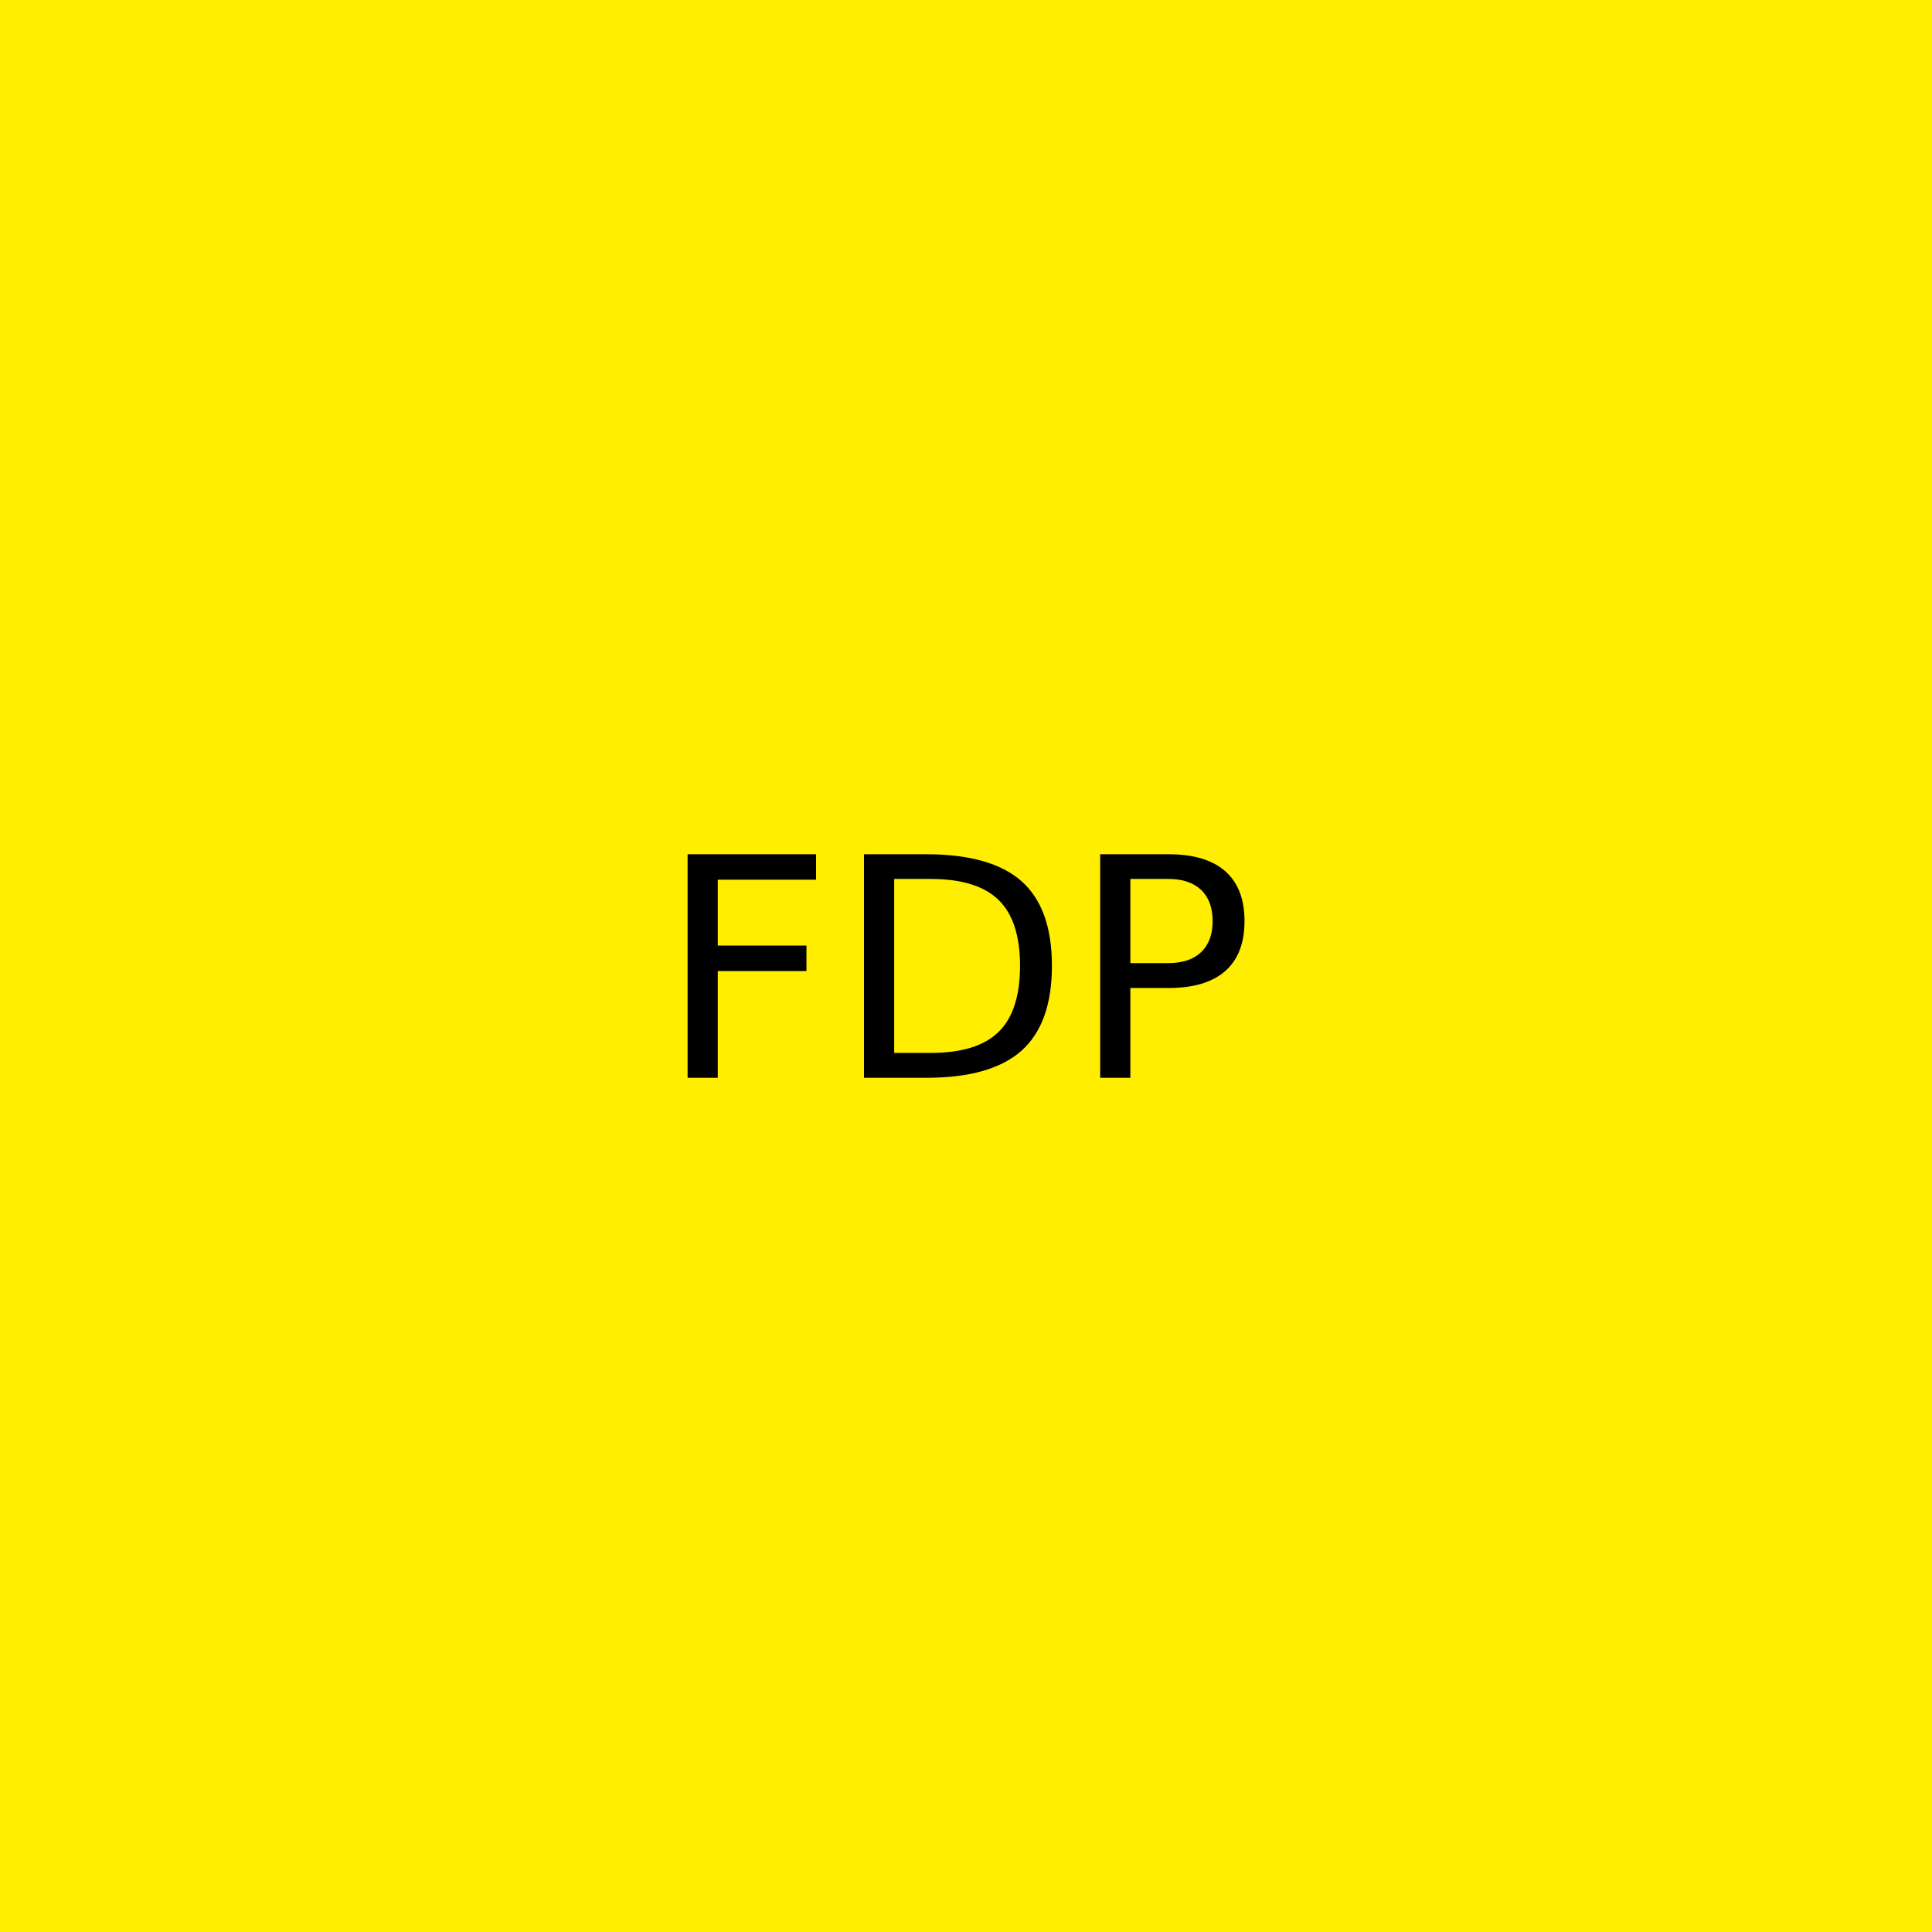
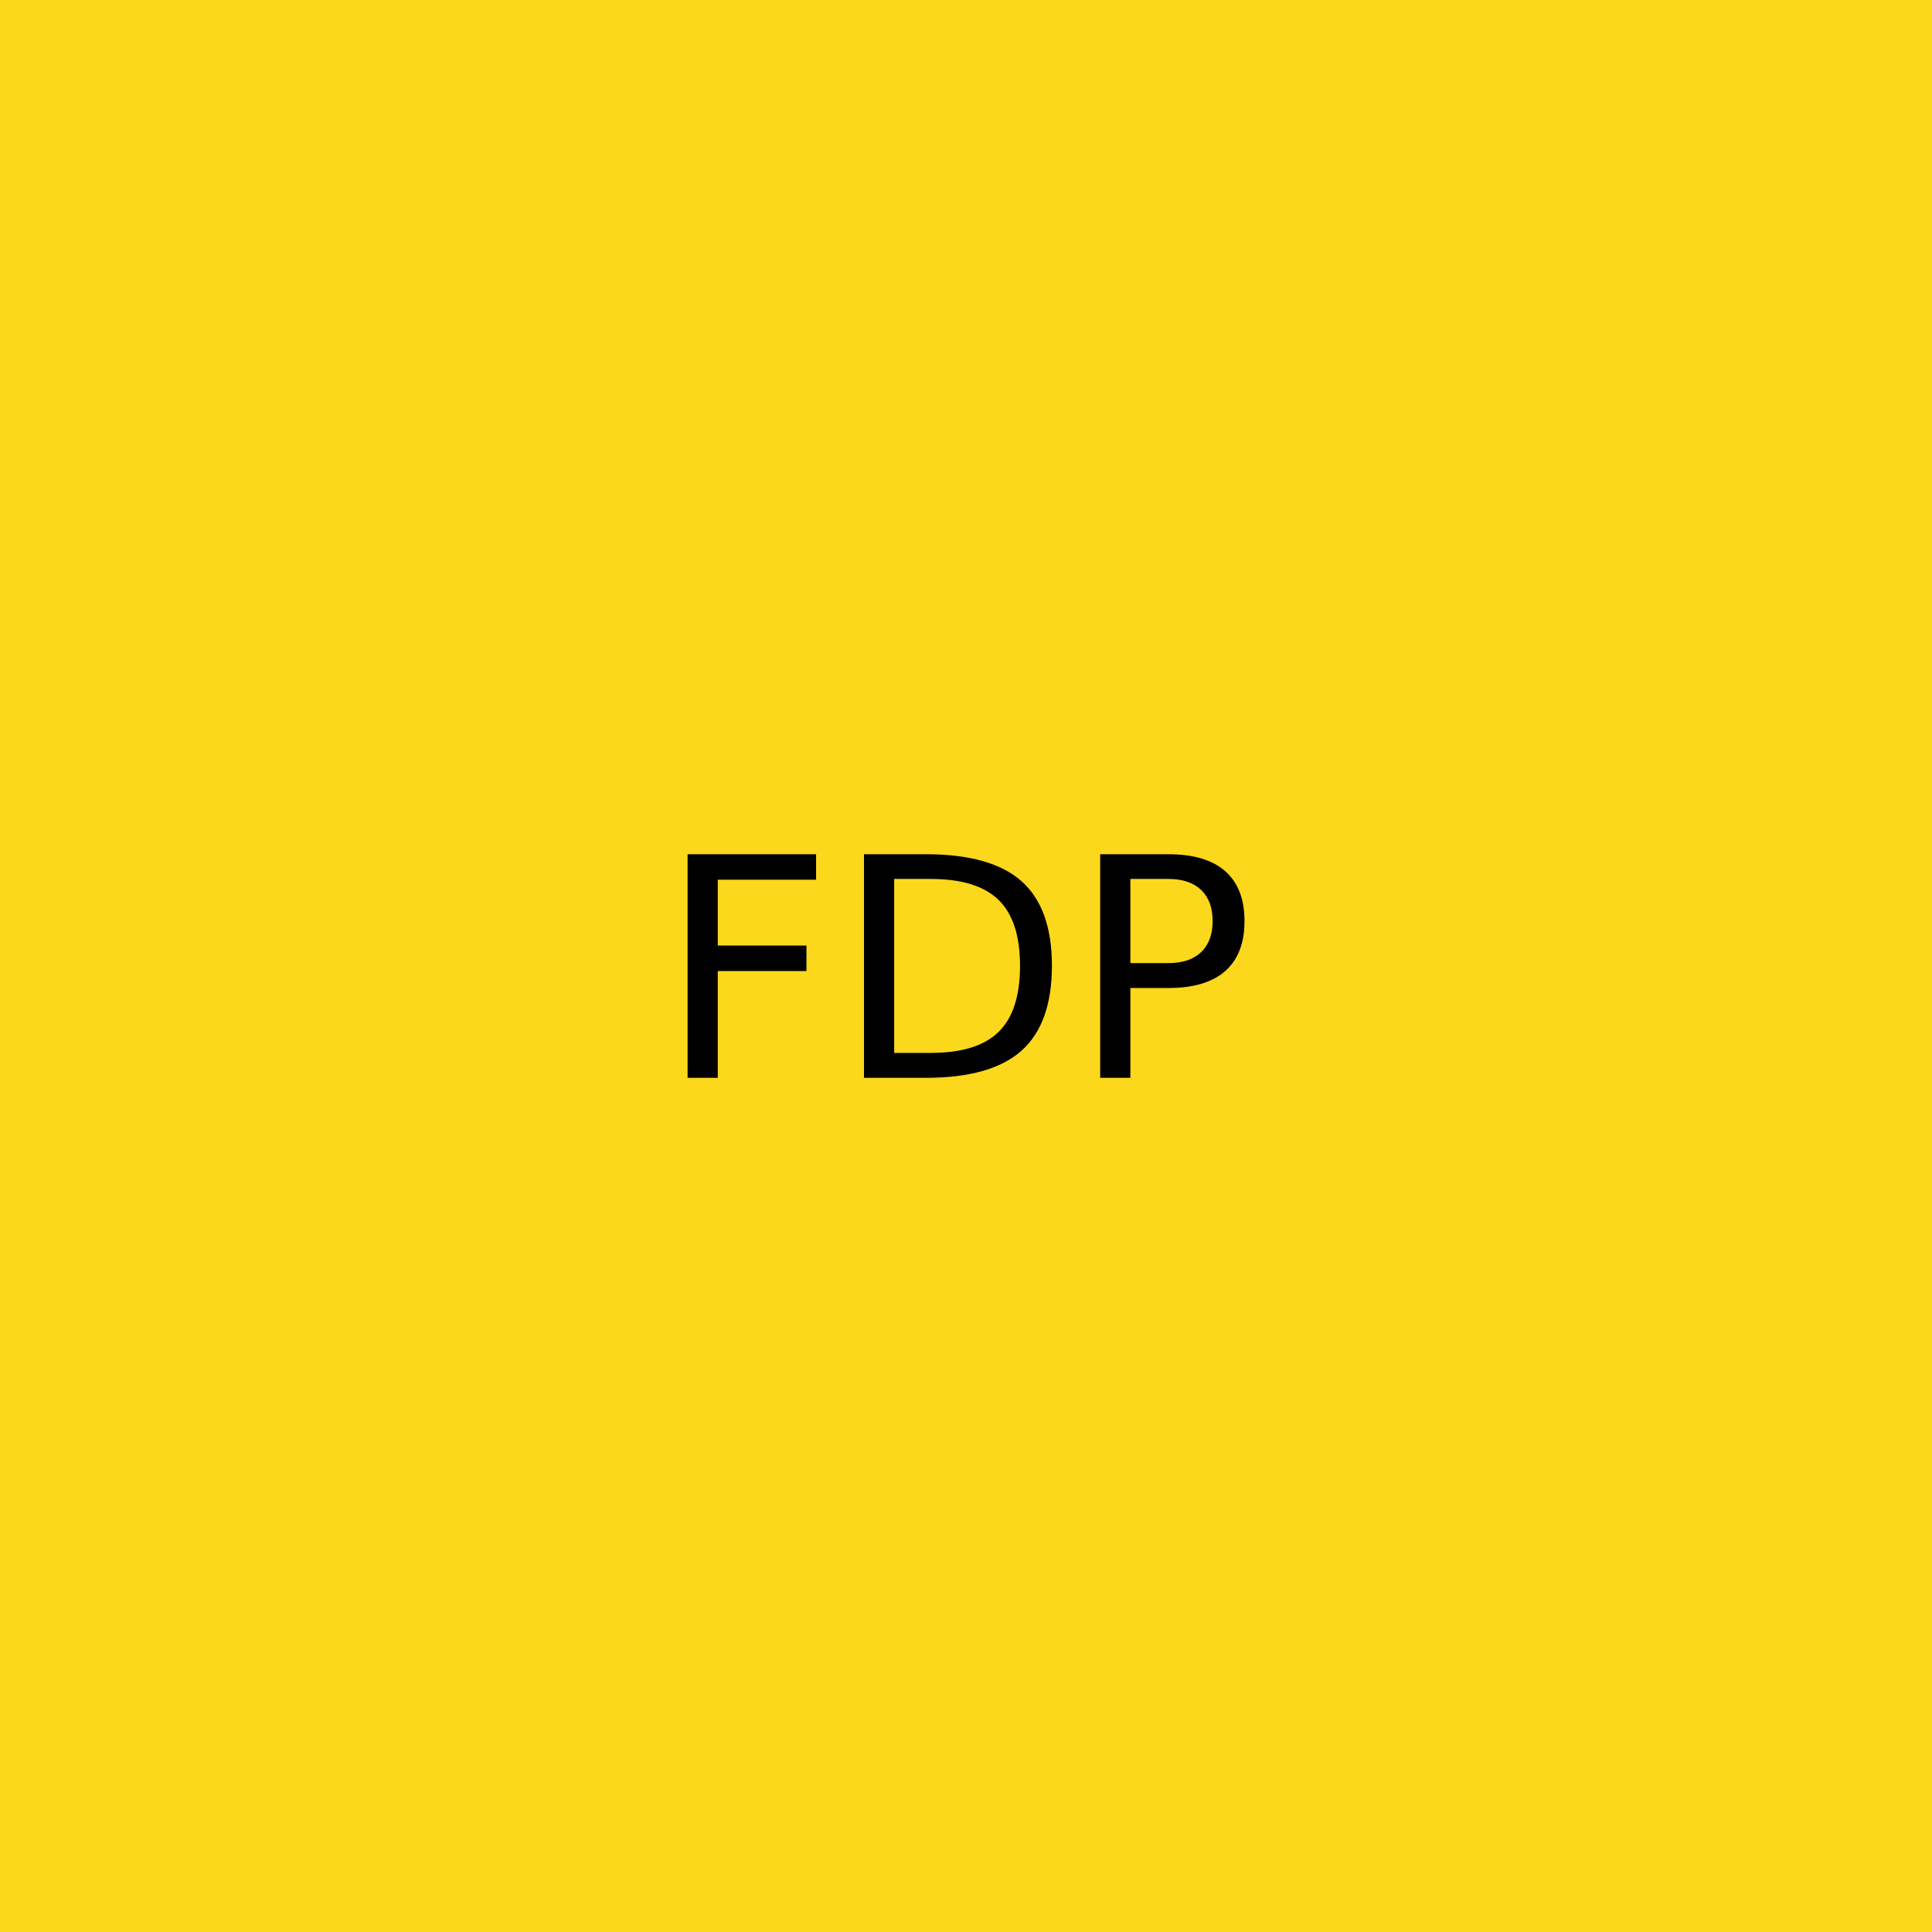
<svg xmlns="http://www.w3.org/2000/svg" width="160mm" height="160mm" viewBox="0 0 160 160" version="1.1" id="svg8">
  <defs id="defs2" />
  <g id="layer1" transform="translate(284.2523,99.91635)">
-     <rect style="fill:#ffee00;fill-opacity:1;stroke-width:1.004;stroke-miterlimit:4;stroke-dasharray:2.008, 2.008;stroke-dashoffset:0;paint-order:stroke fill markers;stop-color:#000000" id="rect833" width="160" height="160" x="-284.252" y="-99.916" />
+     <rect style="fill:#fbd81c;fill-opacity:1;stroke-width:1.004;stroke-miterlimit:4;stroke-dasharray:2.008, 2.008;stroke-dashoffset:0;paint-order:stroke fill markers;stop-color:#000000" id="rect833" width="160" height="160" x="-284.252" y="-99.916" />
    <text xml:space="preserve" style="font-style:normal;font-variant:normal;font-weight:normal;font-stretch:normal;font-size:25.4px;line-height:1.25;font-family:'DejaVu Sans';-inkscape-font-specification:'DejaVu Sans';letter-spacing:0px;word-spacing:0px;fill:#000000;fill-opacity:1;stroke:none;stroke-width:0.265" x="-229.807" y="-10.658" id="text837">
      <tspan id="tspan835" x="-229.807" y="-10.658" style="font-style:normal;font-variant:normal;font-weight:normal;font-stretch:normal;font-size:25.4px;font-family:'DejaVu Sans';-inkscape-font-specification:'DejaVu Sans';fill:#000000;fill-opacity:1;stroke-width:0.265">FDP</tspan>
    </text>
  </g>
</svg>
